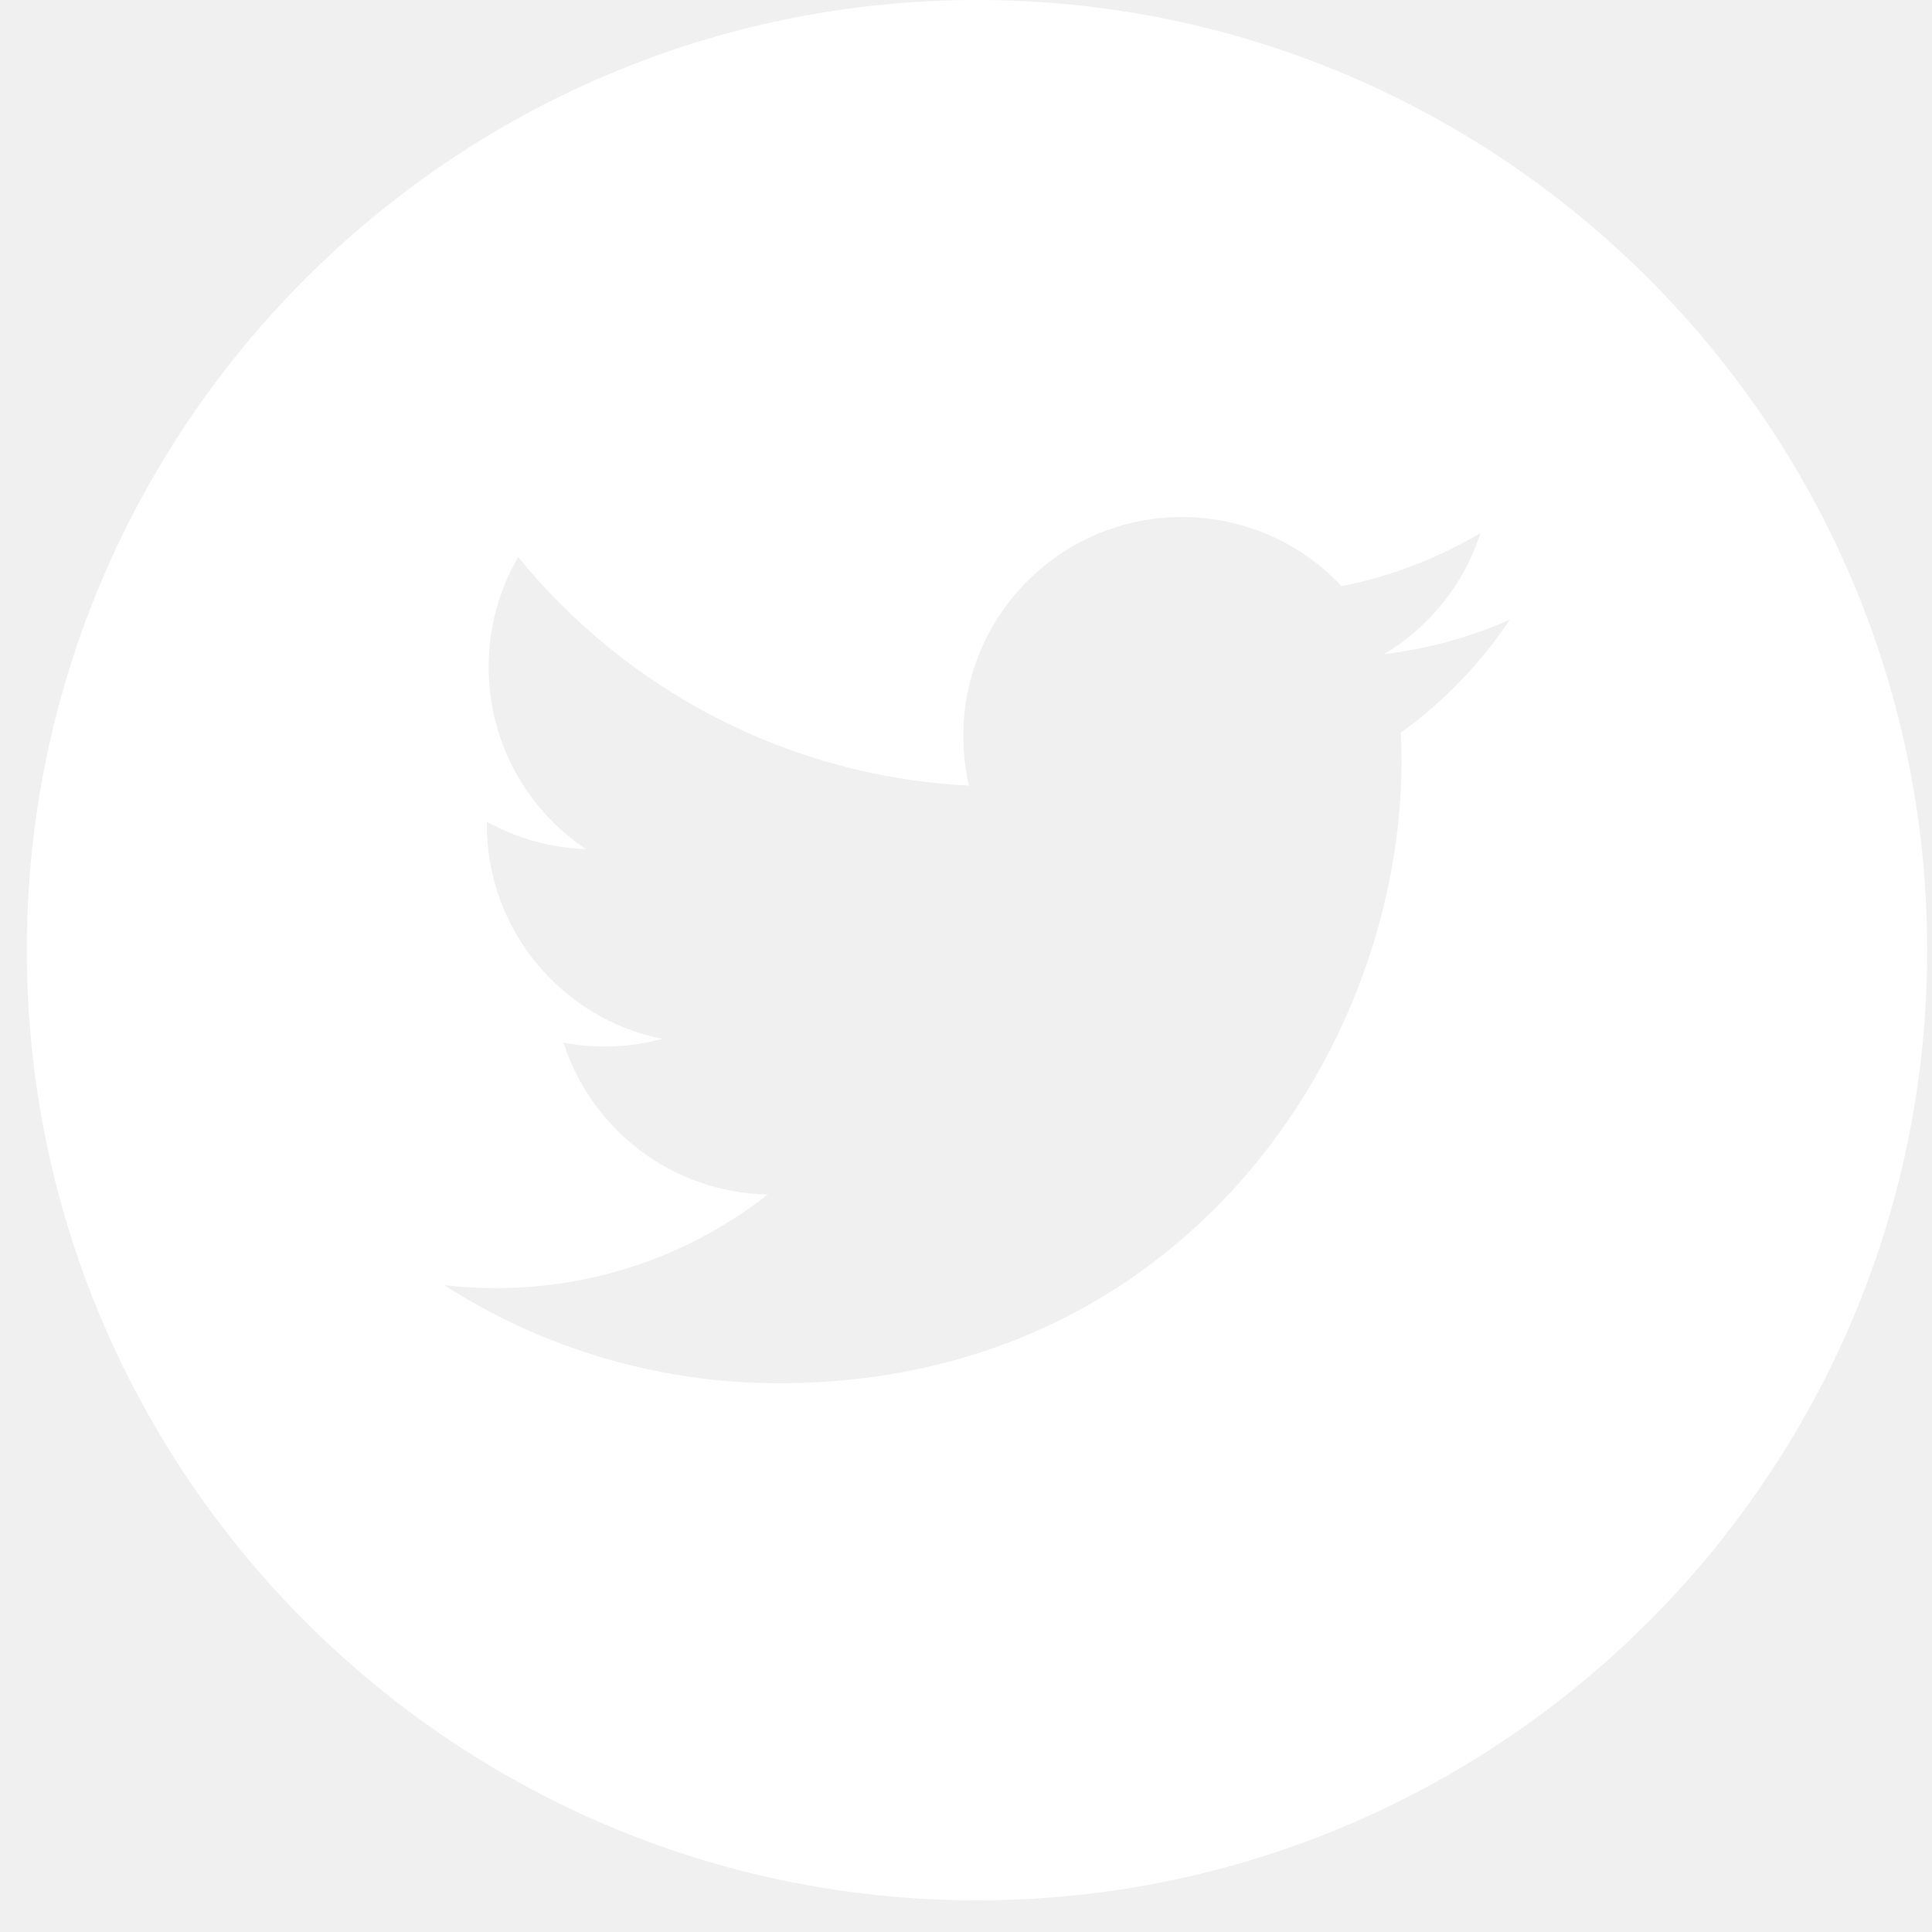
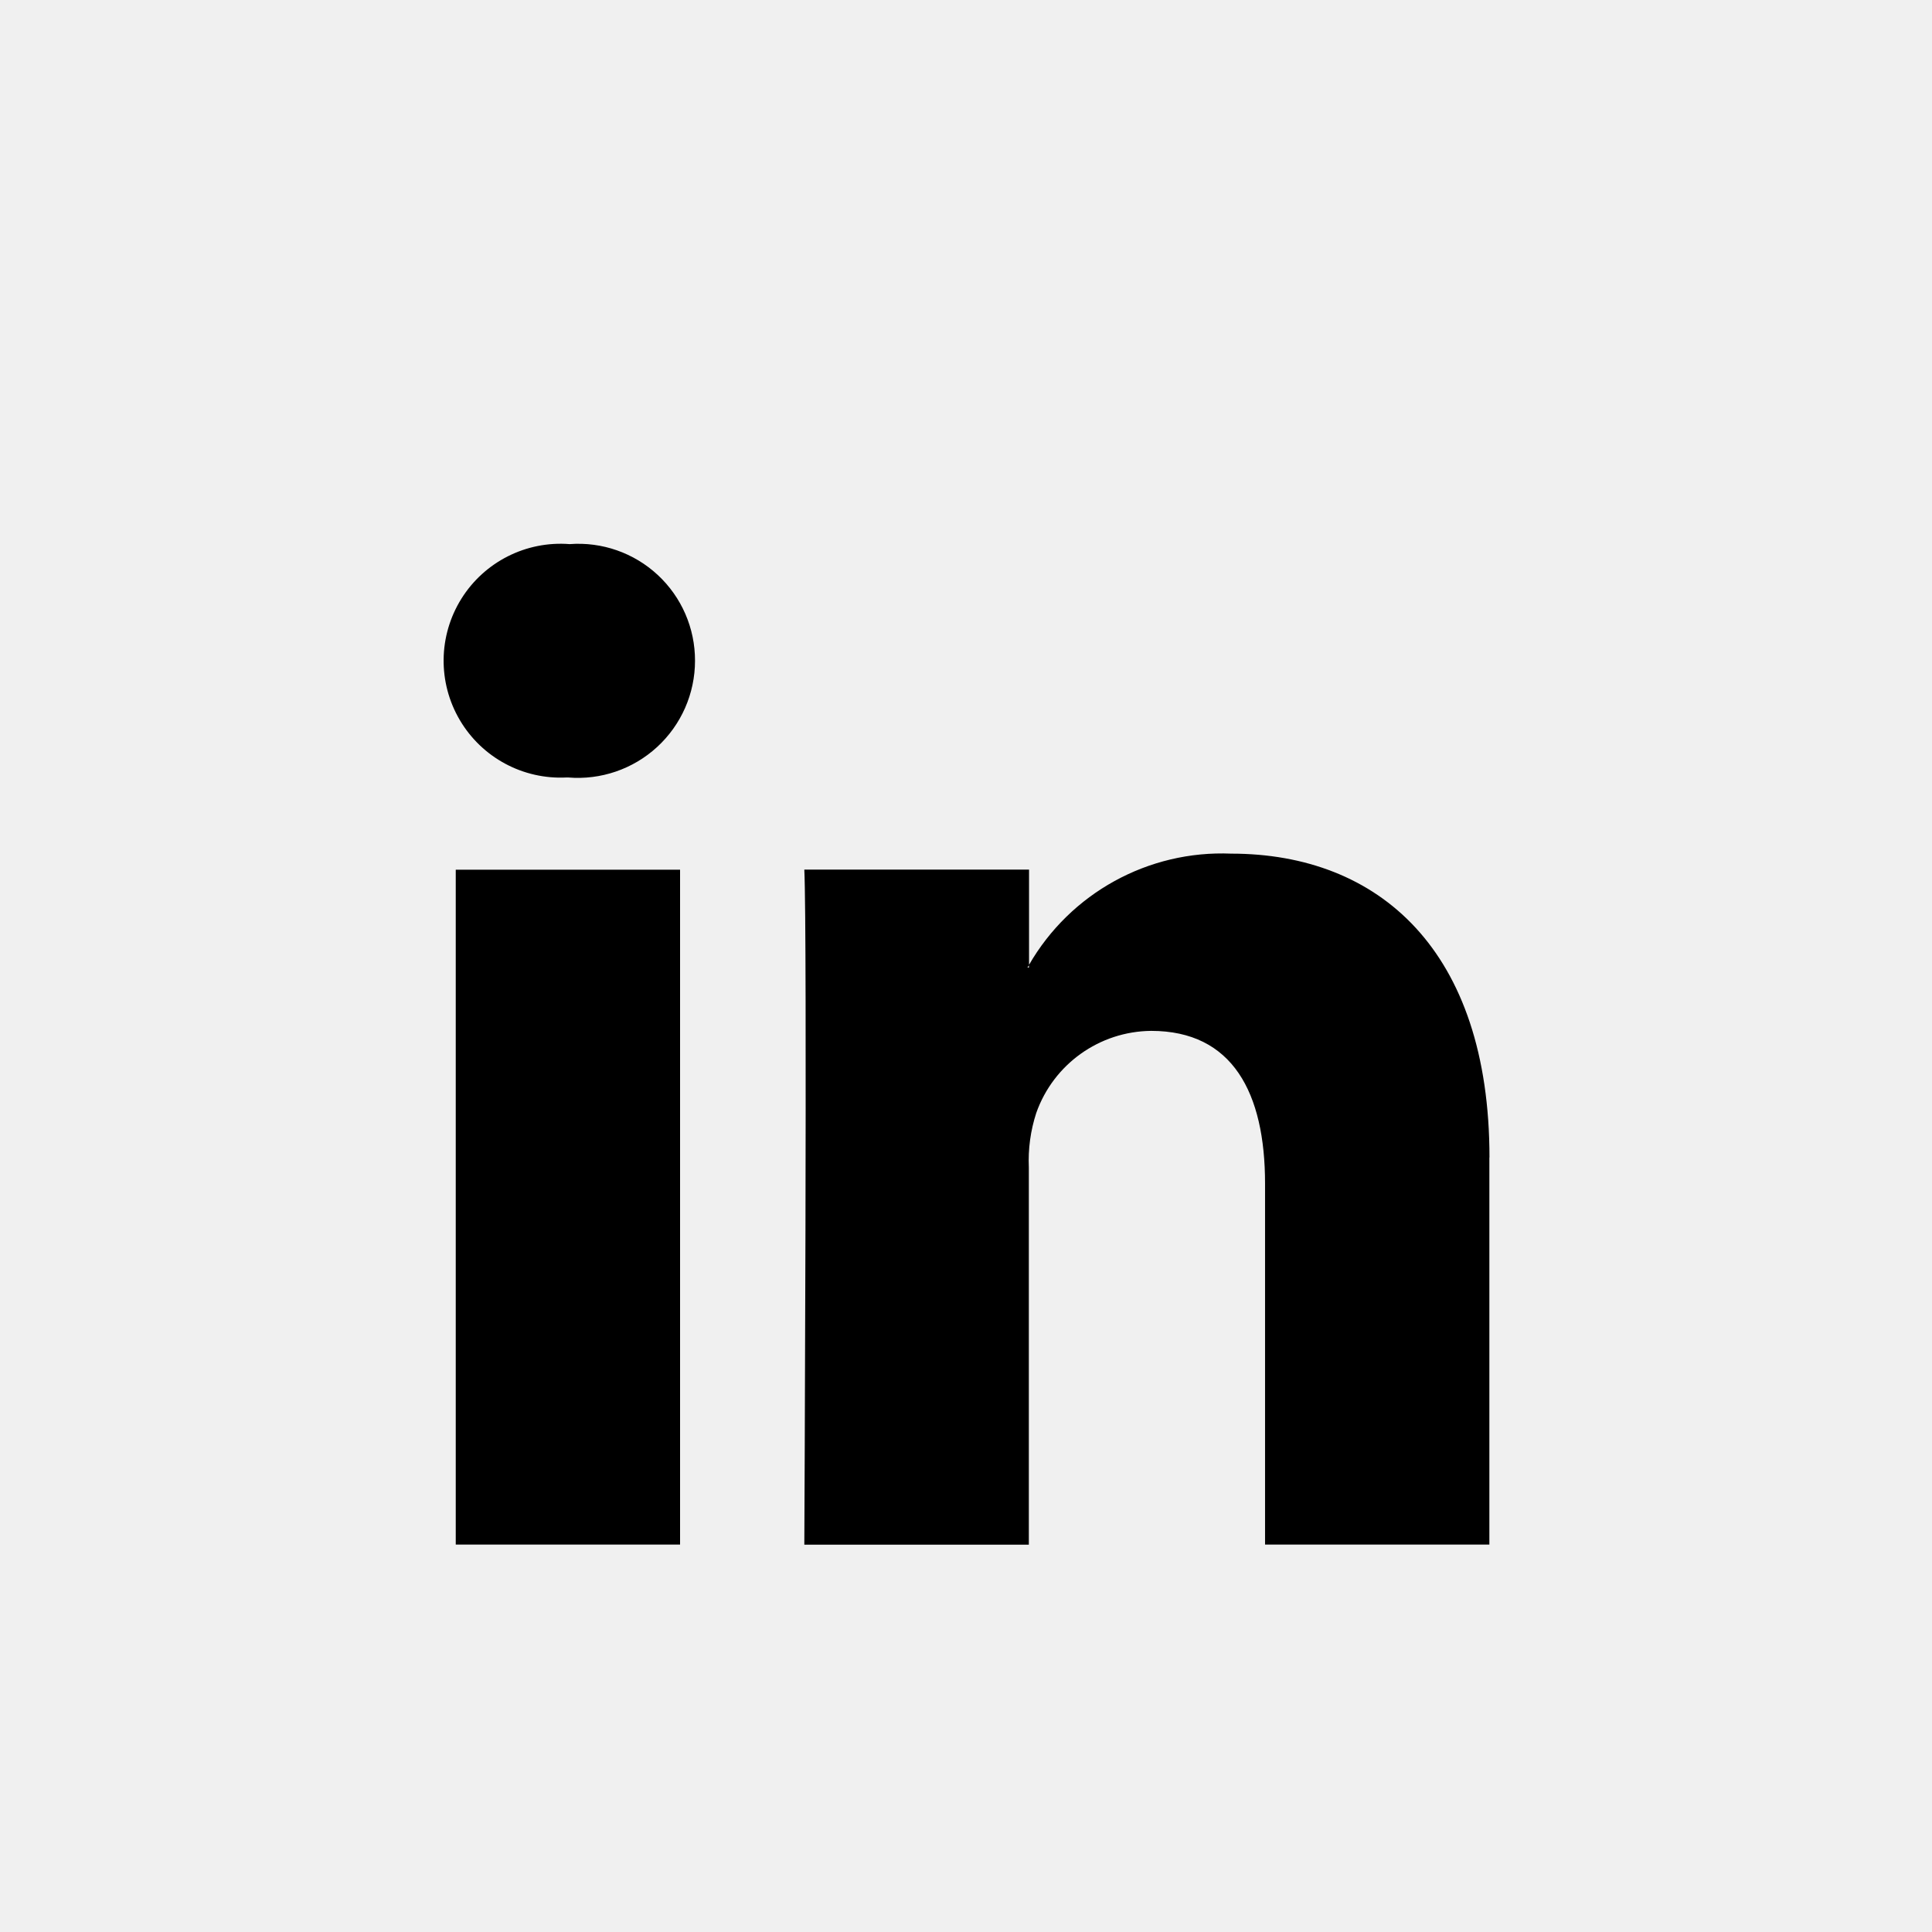
- <svg xmlns="http://www.w3.org/2000/svg" width="26" height="26" viewBox="0 0 26 26" fill="none">
-   <path d="M13.148 0C6.097 0 0.361 5.736 0.361 12.787C0.361 19.837 6.097 25.574 13.148 25.574C20.198 25.574 25.935 19.837 25.935 12.787C25.935 5.736 20.199 0 13.148 0ZM18.852 9.86C18.858 9.987 18.861 10.115 18.861 10.242C18.861 14.132 15.901 18.615 10.486 18.615C8.824 18.615 7.277 18.129 5.975 17.294C6.205 17.321 6.44 17.335 6.677 17.335C8.056 17.335 9.325 16.864 10.332 16.075C9.045 16.051 7.957 15.2 7.583 14.031C7.762 14.065 7.947 14.084 8.136 14.084C8.405 14.084 8.665 14.049 8.912 13.981C7.566 13.711 6.551 12.522 6.551 11.095C6.551 11.083 6.551 11.07 6.552 11.058C6.948 11.278 7.402 11.411 7.884 11.426C7.095 10.899 6.576 9.998 6.576 8.977C6.576 8.437 6.72 7.931 6.974 7.497C8.425 9.278 10.594 10.449 13.04 10.573C12.989 10.357 12.964 10.133 12.964 9.902C12.964 8.277 14.281 6.958 15.906 6.958C16.753 6.958 17.517 7.316 18.055 7.888C18.726 7.756 19.354 7.512 19.924 7.173C19.703 7.861 19.238 8.437 18.628 8.802C19.224 8.731 19.793 8.573 20.319 8.339C19.926 8.928 19.427 9.447 18.852 9.86Z" fill="white" />
+ <svg xmlns="http://www.w3.org/2000/svg" fill="#000000" width="800px" height="800px" viewBox="-3.5 0 19 19" class="cf-icon-svg">
+   <path d="M3.335 6.498a1.152 1.152 0 0 1-1.248 1.148h-.015a1.15 1.15 0 1 1 .03-2.295 1.147 1.147 0 0 1 1.233 1.147zM.982 8.553h2.206v6.637H.982zm10.165 2.83v3.807H8.941v-3.55c0-.893-.319-1.502-1.12-1.502a1.21 1.21 0 0 0-1.13.807 1.516 1.516 0 0 0-.073.538v3.708H4.41s.03-6.017 0-6.639h2.21v.94l-.016.023h.015V9.49a2.19 2.19 0 0 1 1.989-1.095c1.451 0 2.54.949 2.54 2.988z" />
</svg>
